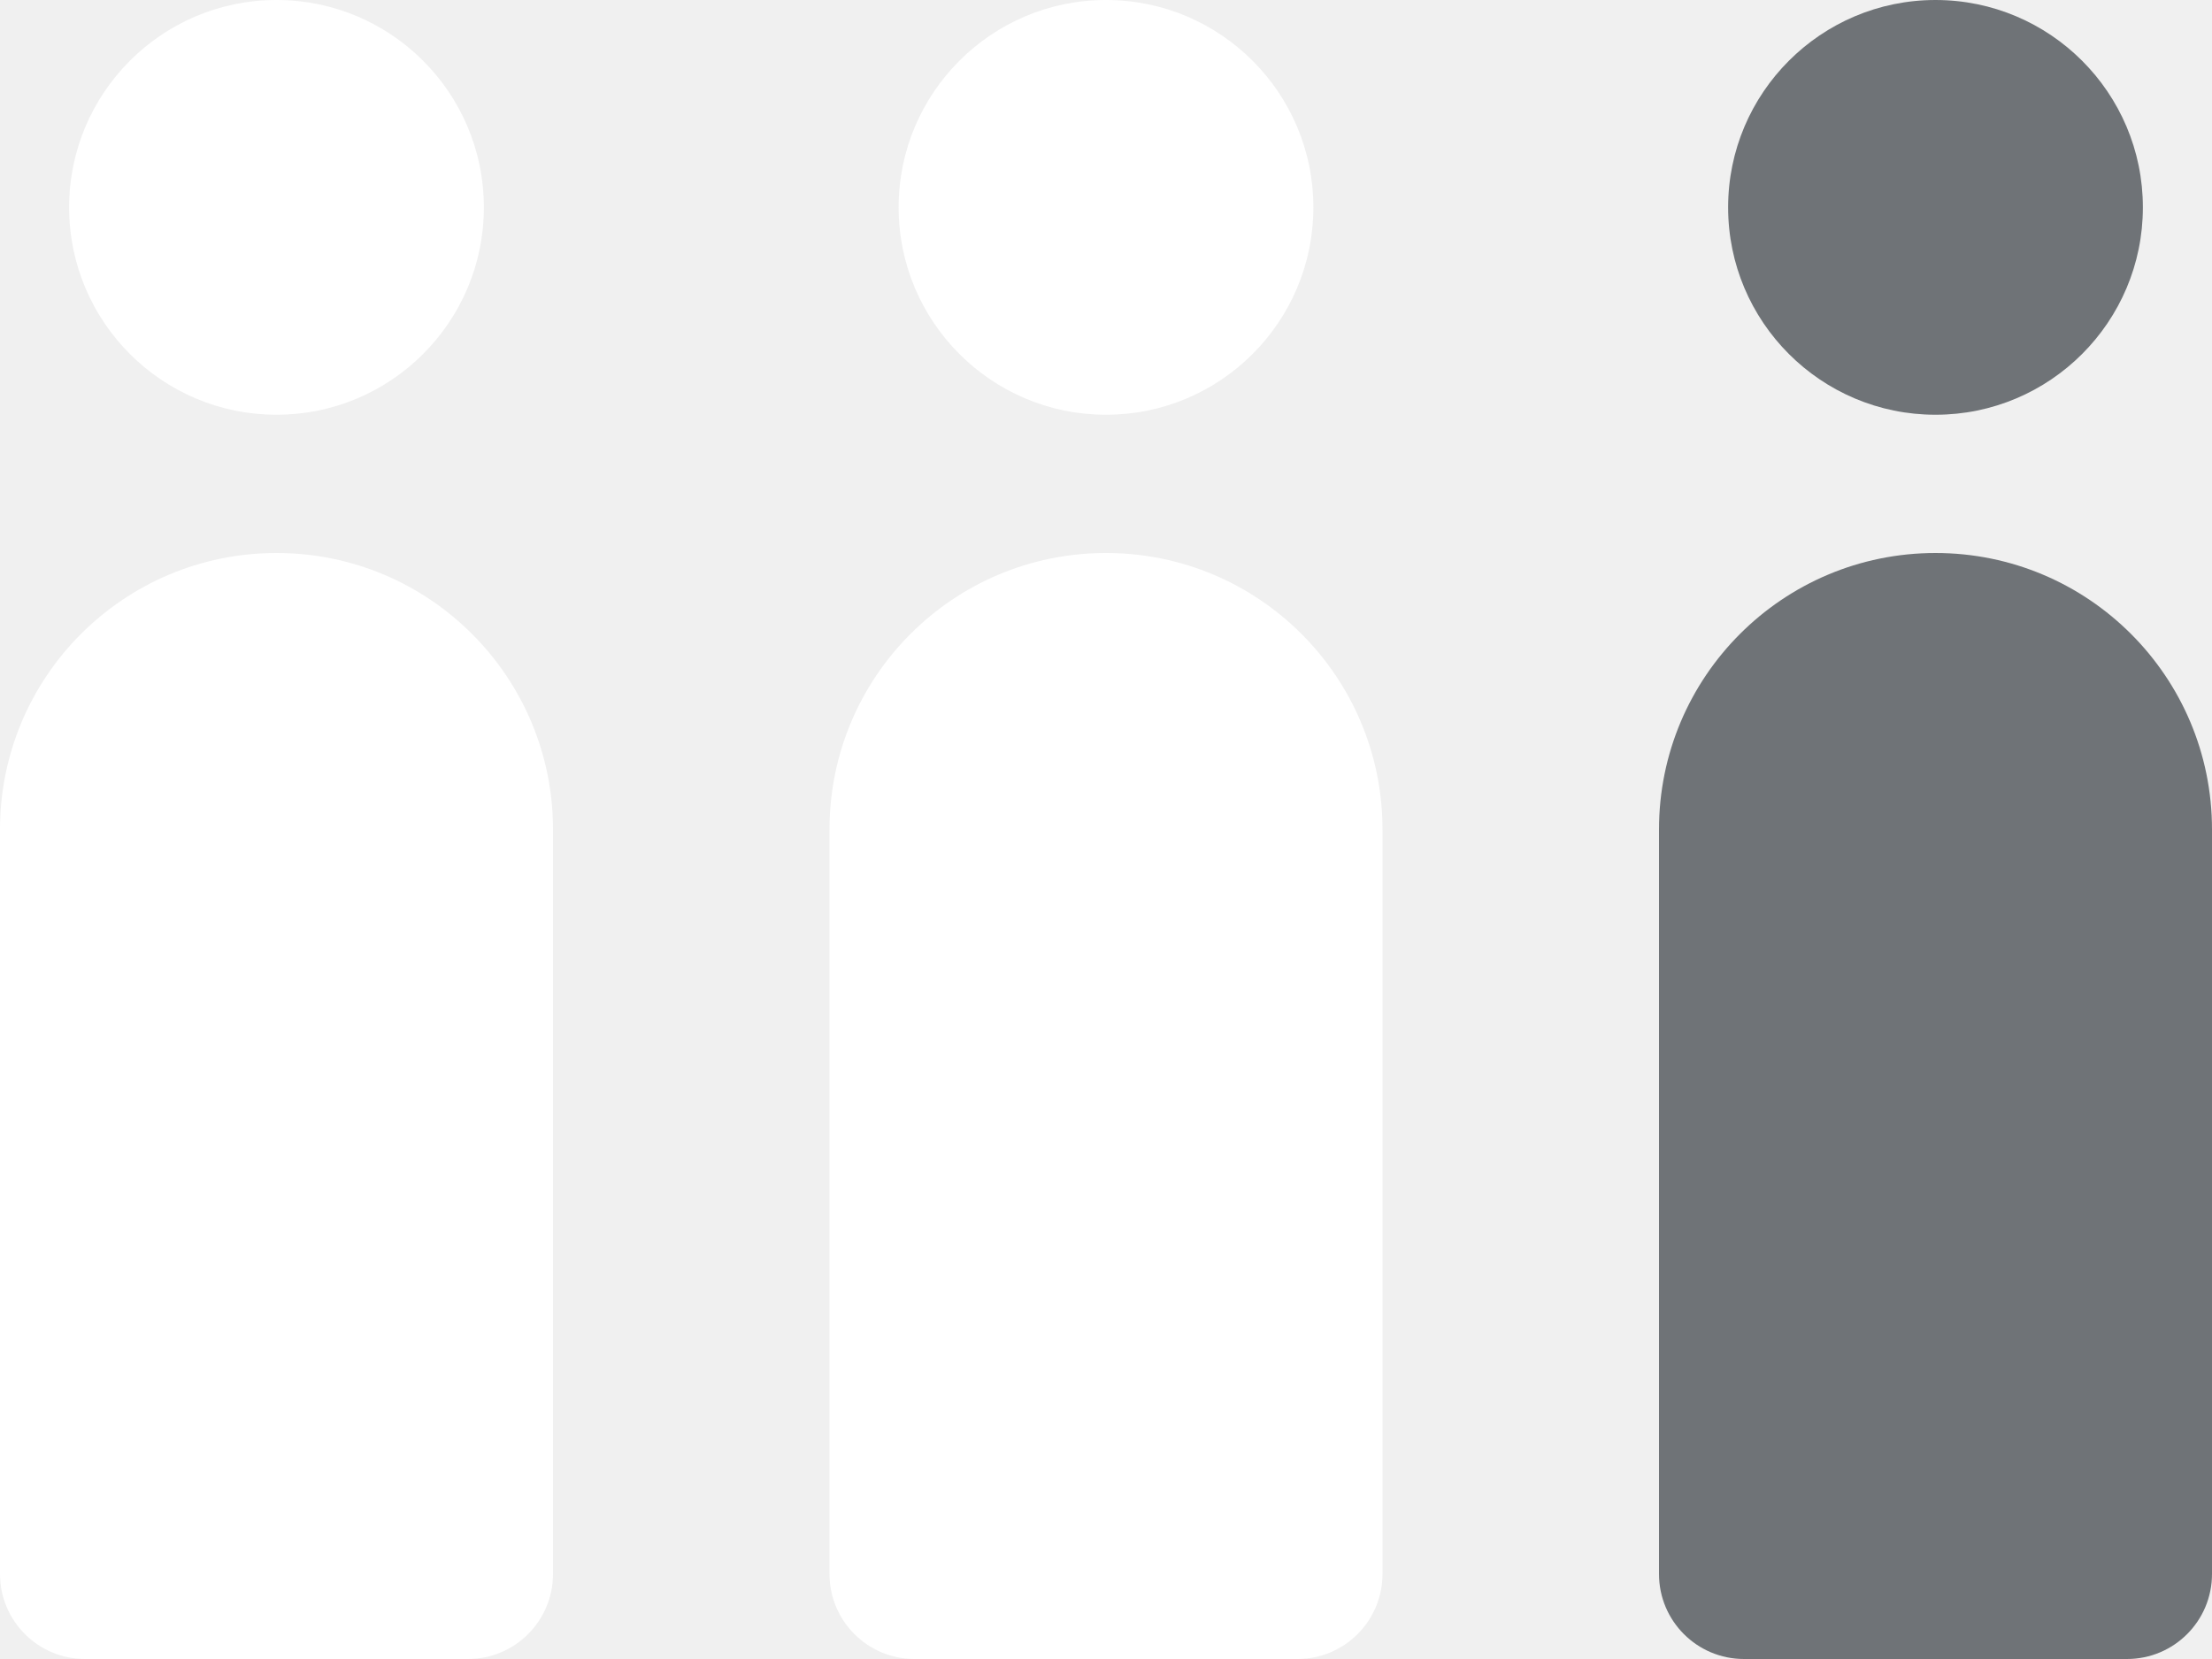
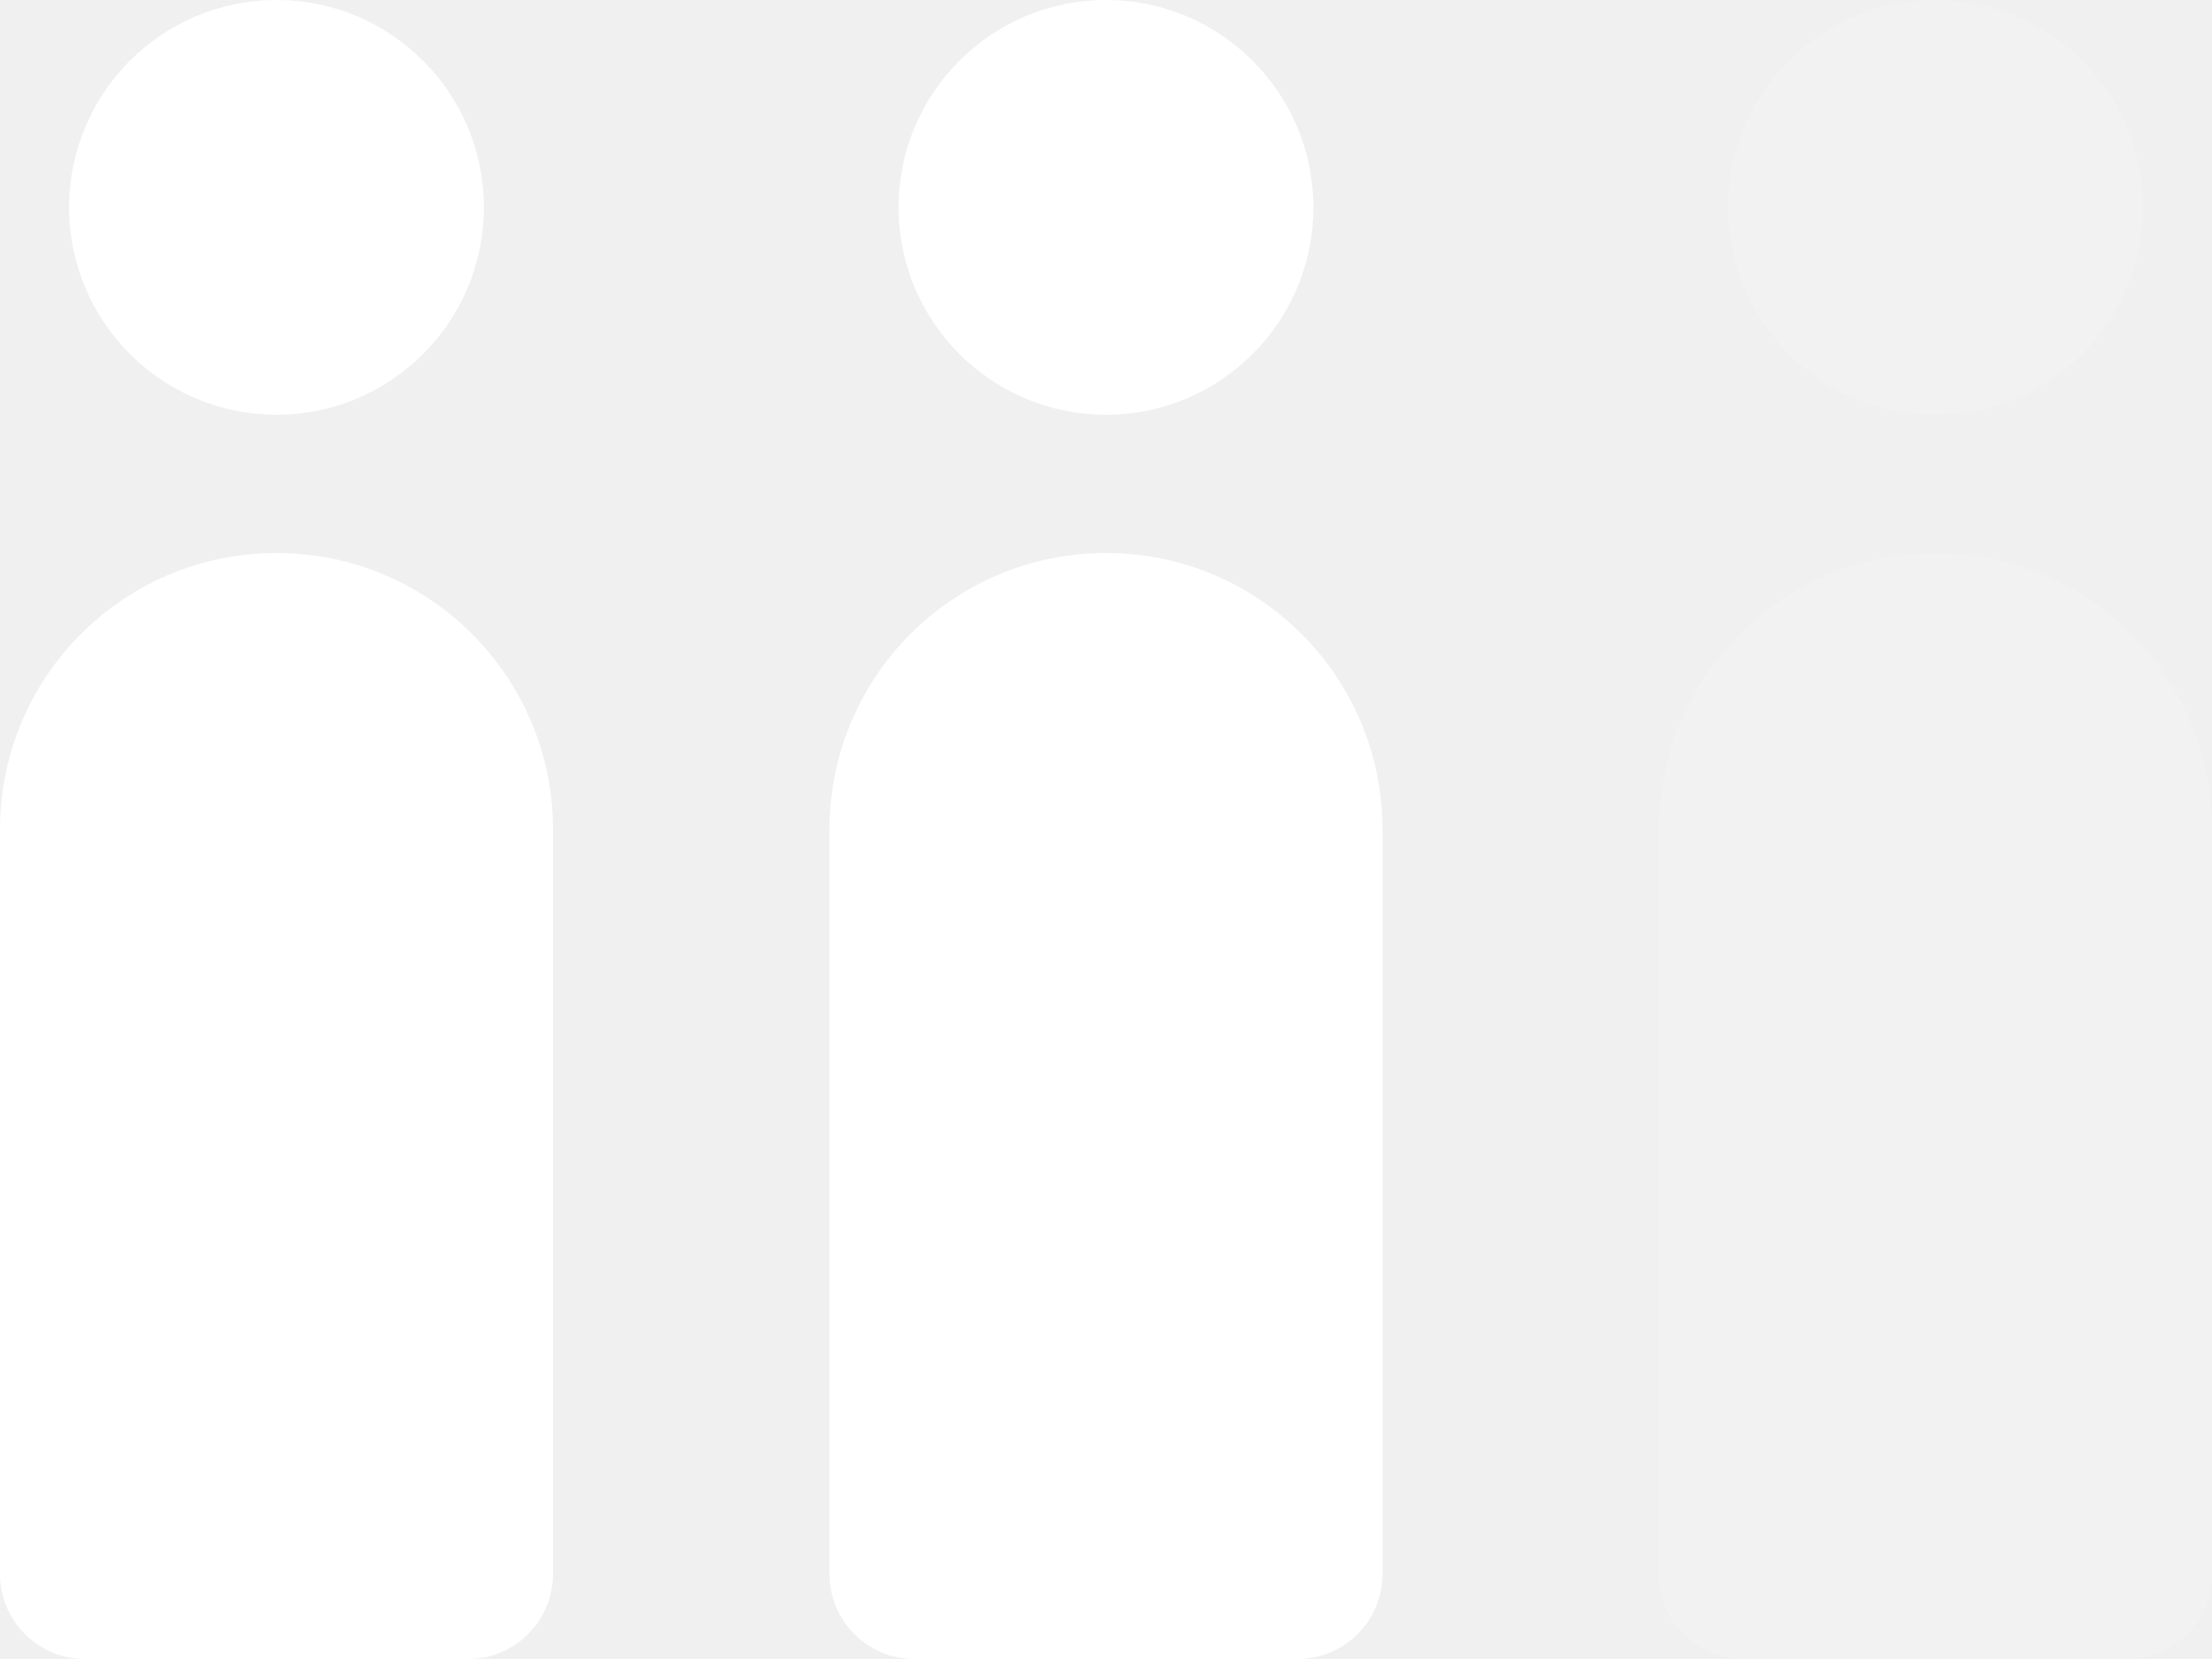
<svg xmlns="http://www.w3.org/2000/svg" width="16" height="12" viewBox="0 0 16 12" fill="none">
-   <g opacity="0.6">
-     <path d="M15.5 1.5C15.5 2.328 14.828 3 14 3C13.172 3 12.5 2.328 12.5 1.5C12.5 0.672 13.172 0 14 0C14.828 0 15.5 0.672 15.5 1.5Z" fill="#192026" />
-     <path d="M12 6C12 4.895 12.895 4 14 4C15.105 4 16 4.895 16 6V11.385C16 11.725 15.725 12 15.385 12H12.615C12.275 12 12 11.725 12 11.385V6Z" fill="#192026" />
-   </g>
+   <path d="M15.5 1.5C15.5 2.328 14.828 3 14 3C13.172 3 12.5 2.328 12.5 1.5C12.5 0.672 13.172 0 14 0C14.828 0 15.5 0.672 15.5 1.5Z" fill="white" fill-opacity="0.15" />
+   <path d="M12 6C12 4.895 12.895 4 14 4C15.105 4 16 4.895 16 6V11.385C16 11.725 15.725 12 15.385 12H12.615C12.275 12 12 11.725 12 11.385V6Z" fill="white" fill-opacity="0.15" />
  <path d="M9.5 1.5C9.5 2.328 8.828 3 8 3C7.172 3 6.5 2.328 6.5 1.5C6.5 0.672 7.172 0 8 0C8.828 0 9.5 0.672 9.5 1.5Z" fill="white" />
  <path d="M6 6C6 4.895 6.895 4 8 4C9.105 4 10 4.895 10 6V11.385C10 11.725 9.724 12 9.385 12H6.615C6.276 12 6 11.725 6 11.385V6Z" fill="white" />
  <path d="M3.5 1.5C3.5 2.328 2.828 3 2 3C1.172 3 0.5 2.328 0.5 1.5C0.5 0.672 1.172 0 2 0C2.828 0 3.5 0.672 3.5 1.5Z" fill="white" />
  <path d="M0 6C0 4.895 0.895 4 2 4C3.105 4 4 4.895 4 6V11.385C4 11.725 3.724 12 3.385 12H0.615C0.276 12 0 11.725 0 11.385V6Z" fill="white" />
</svg>
